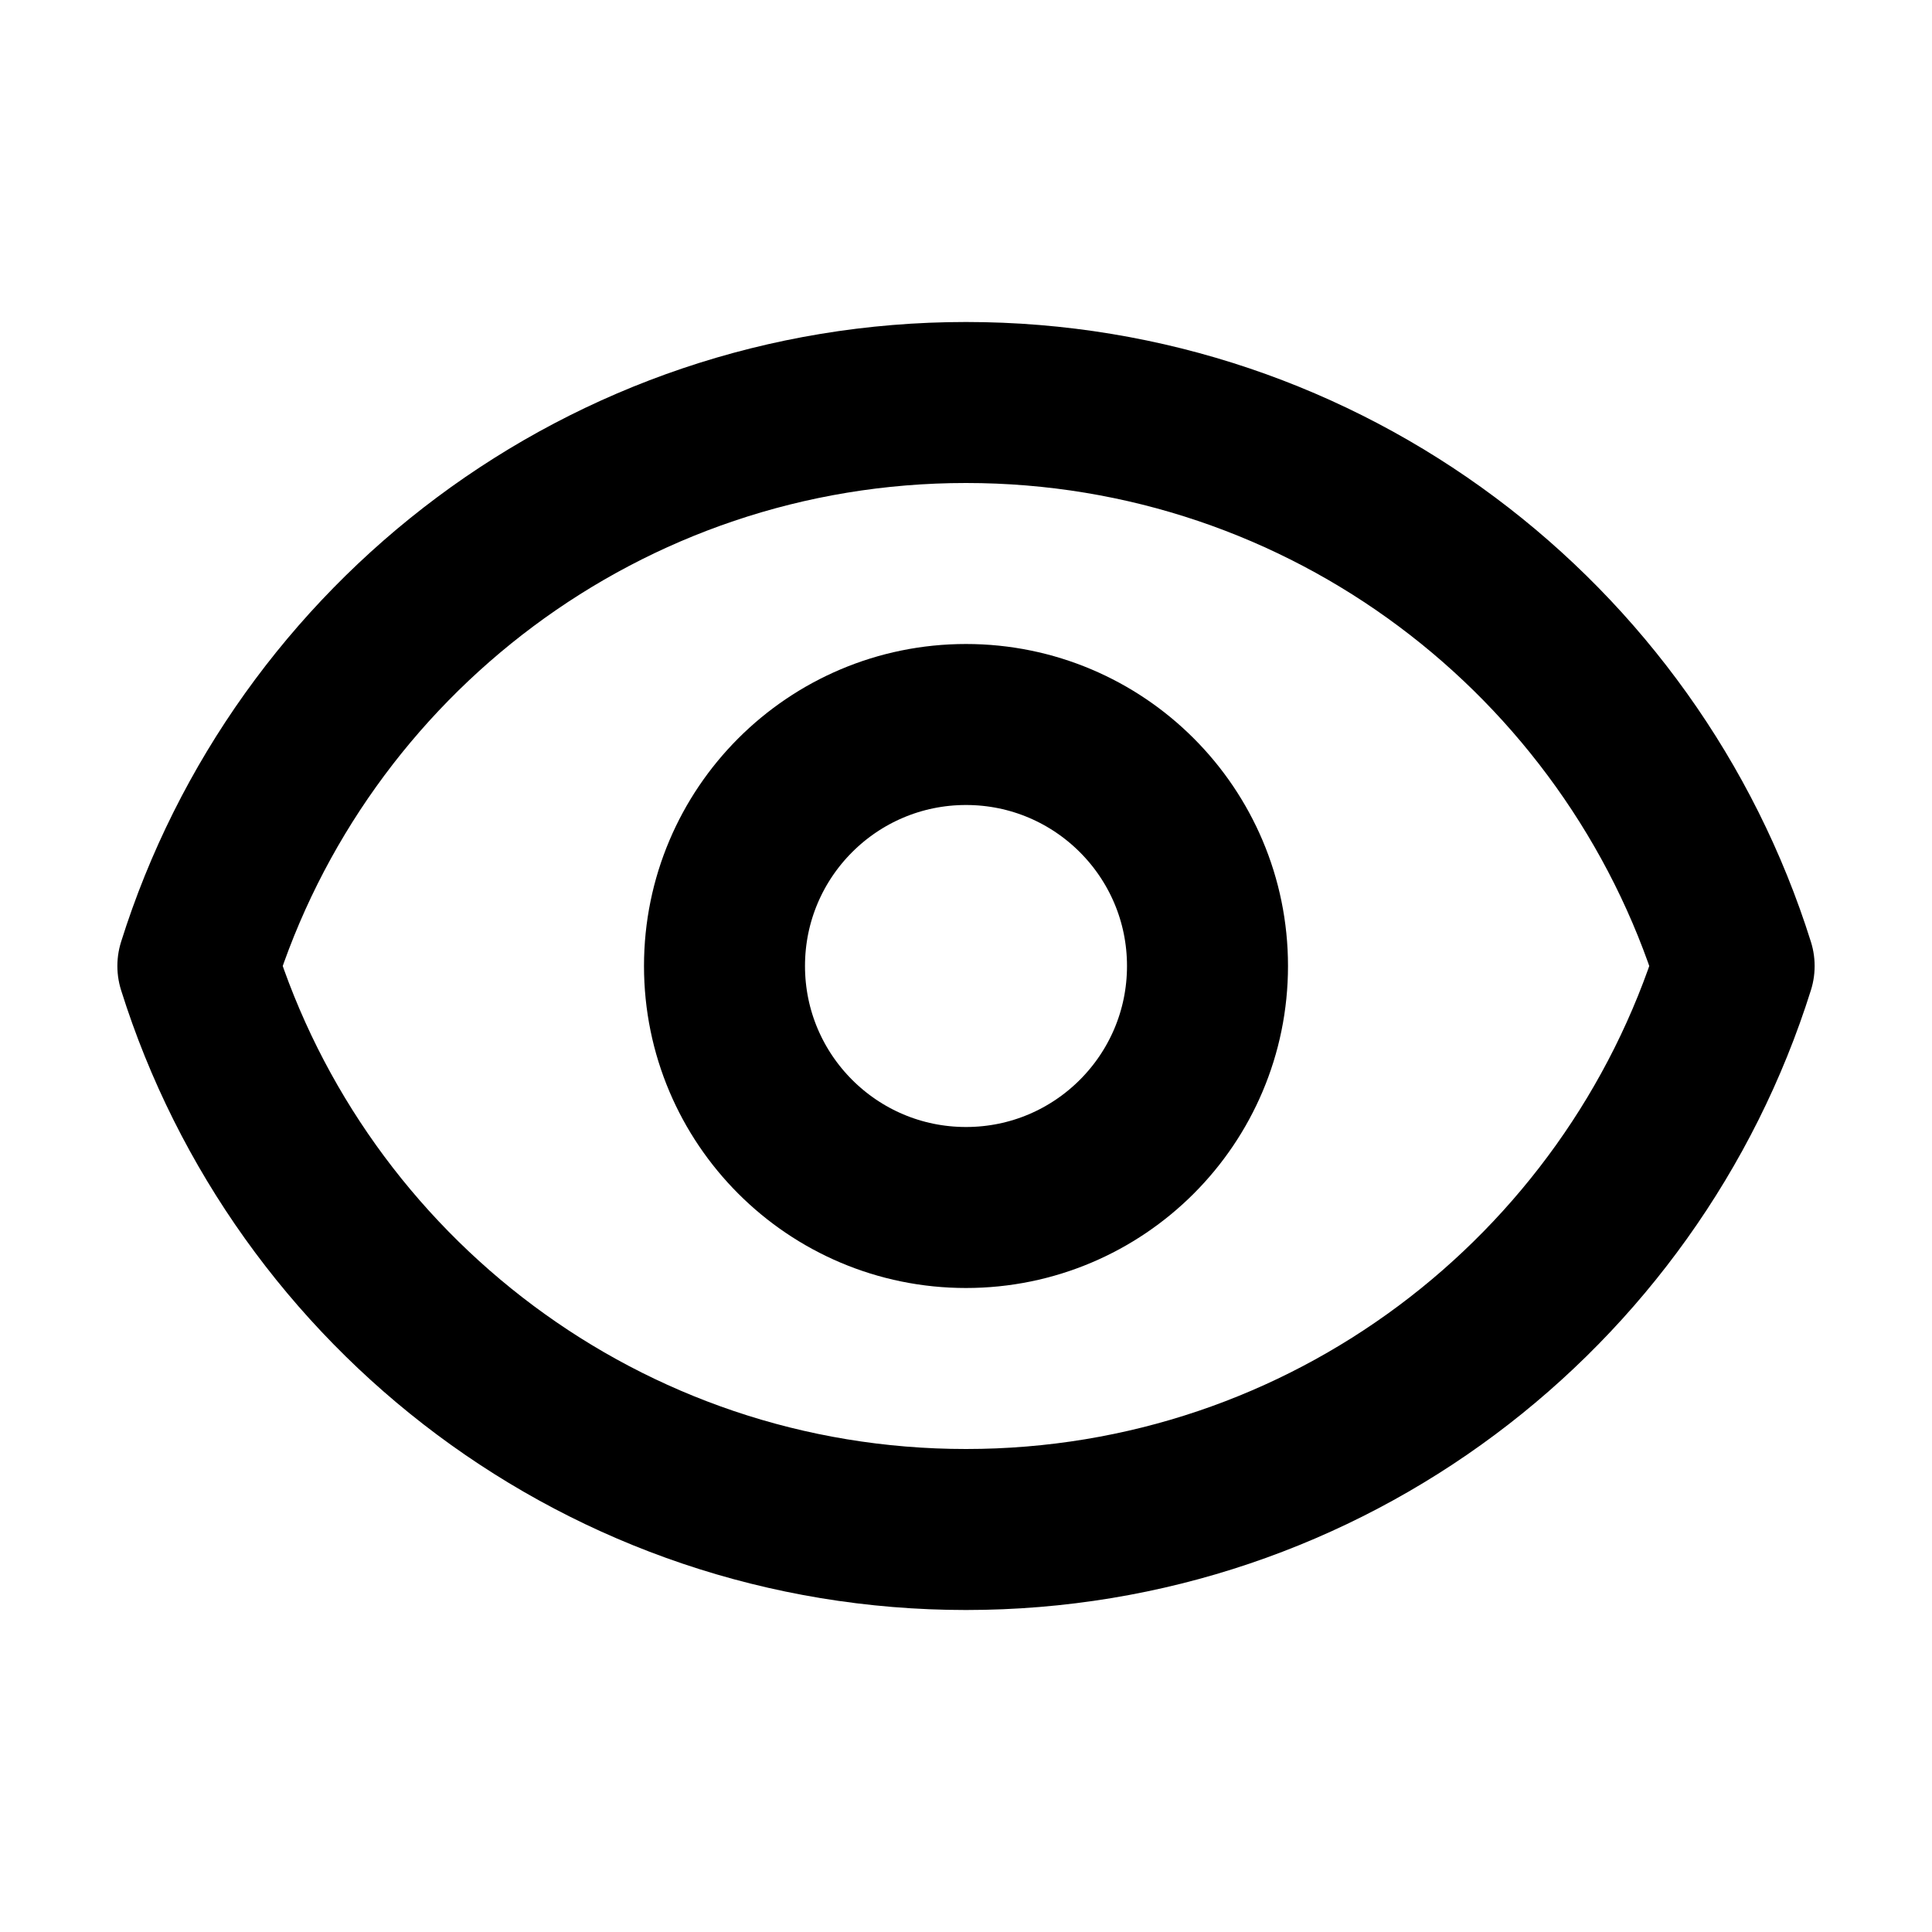
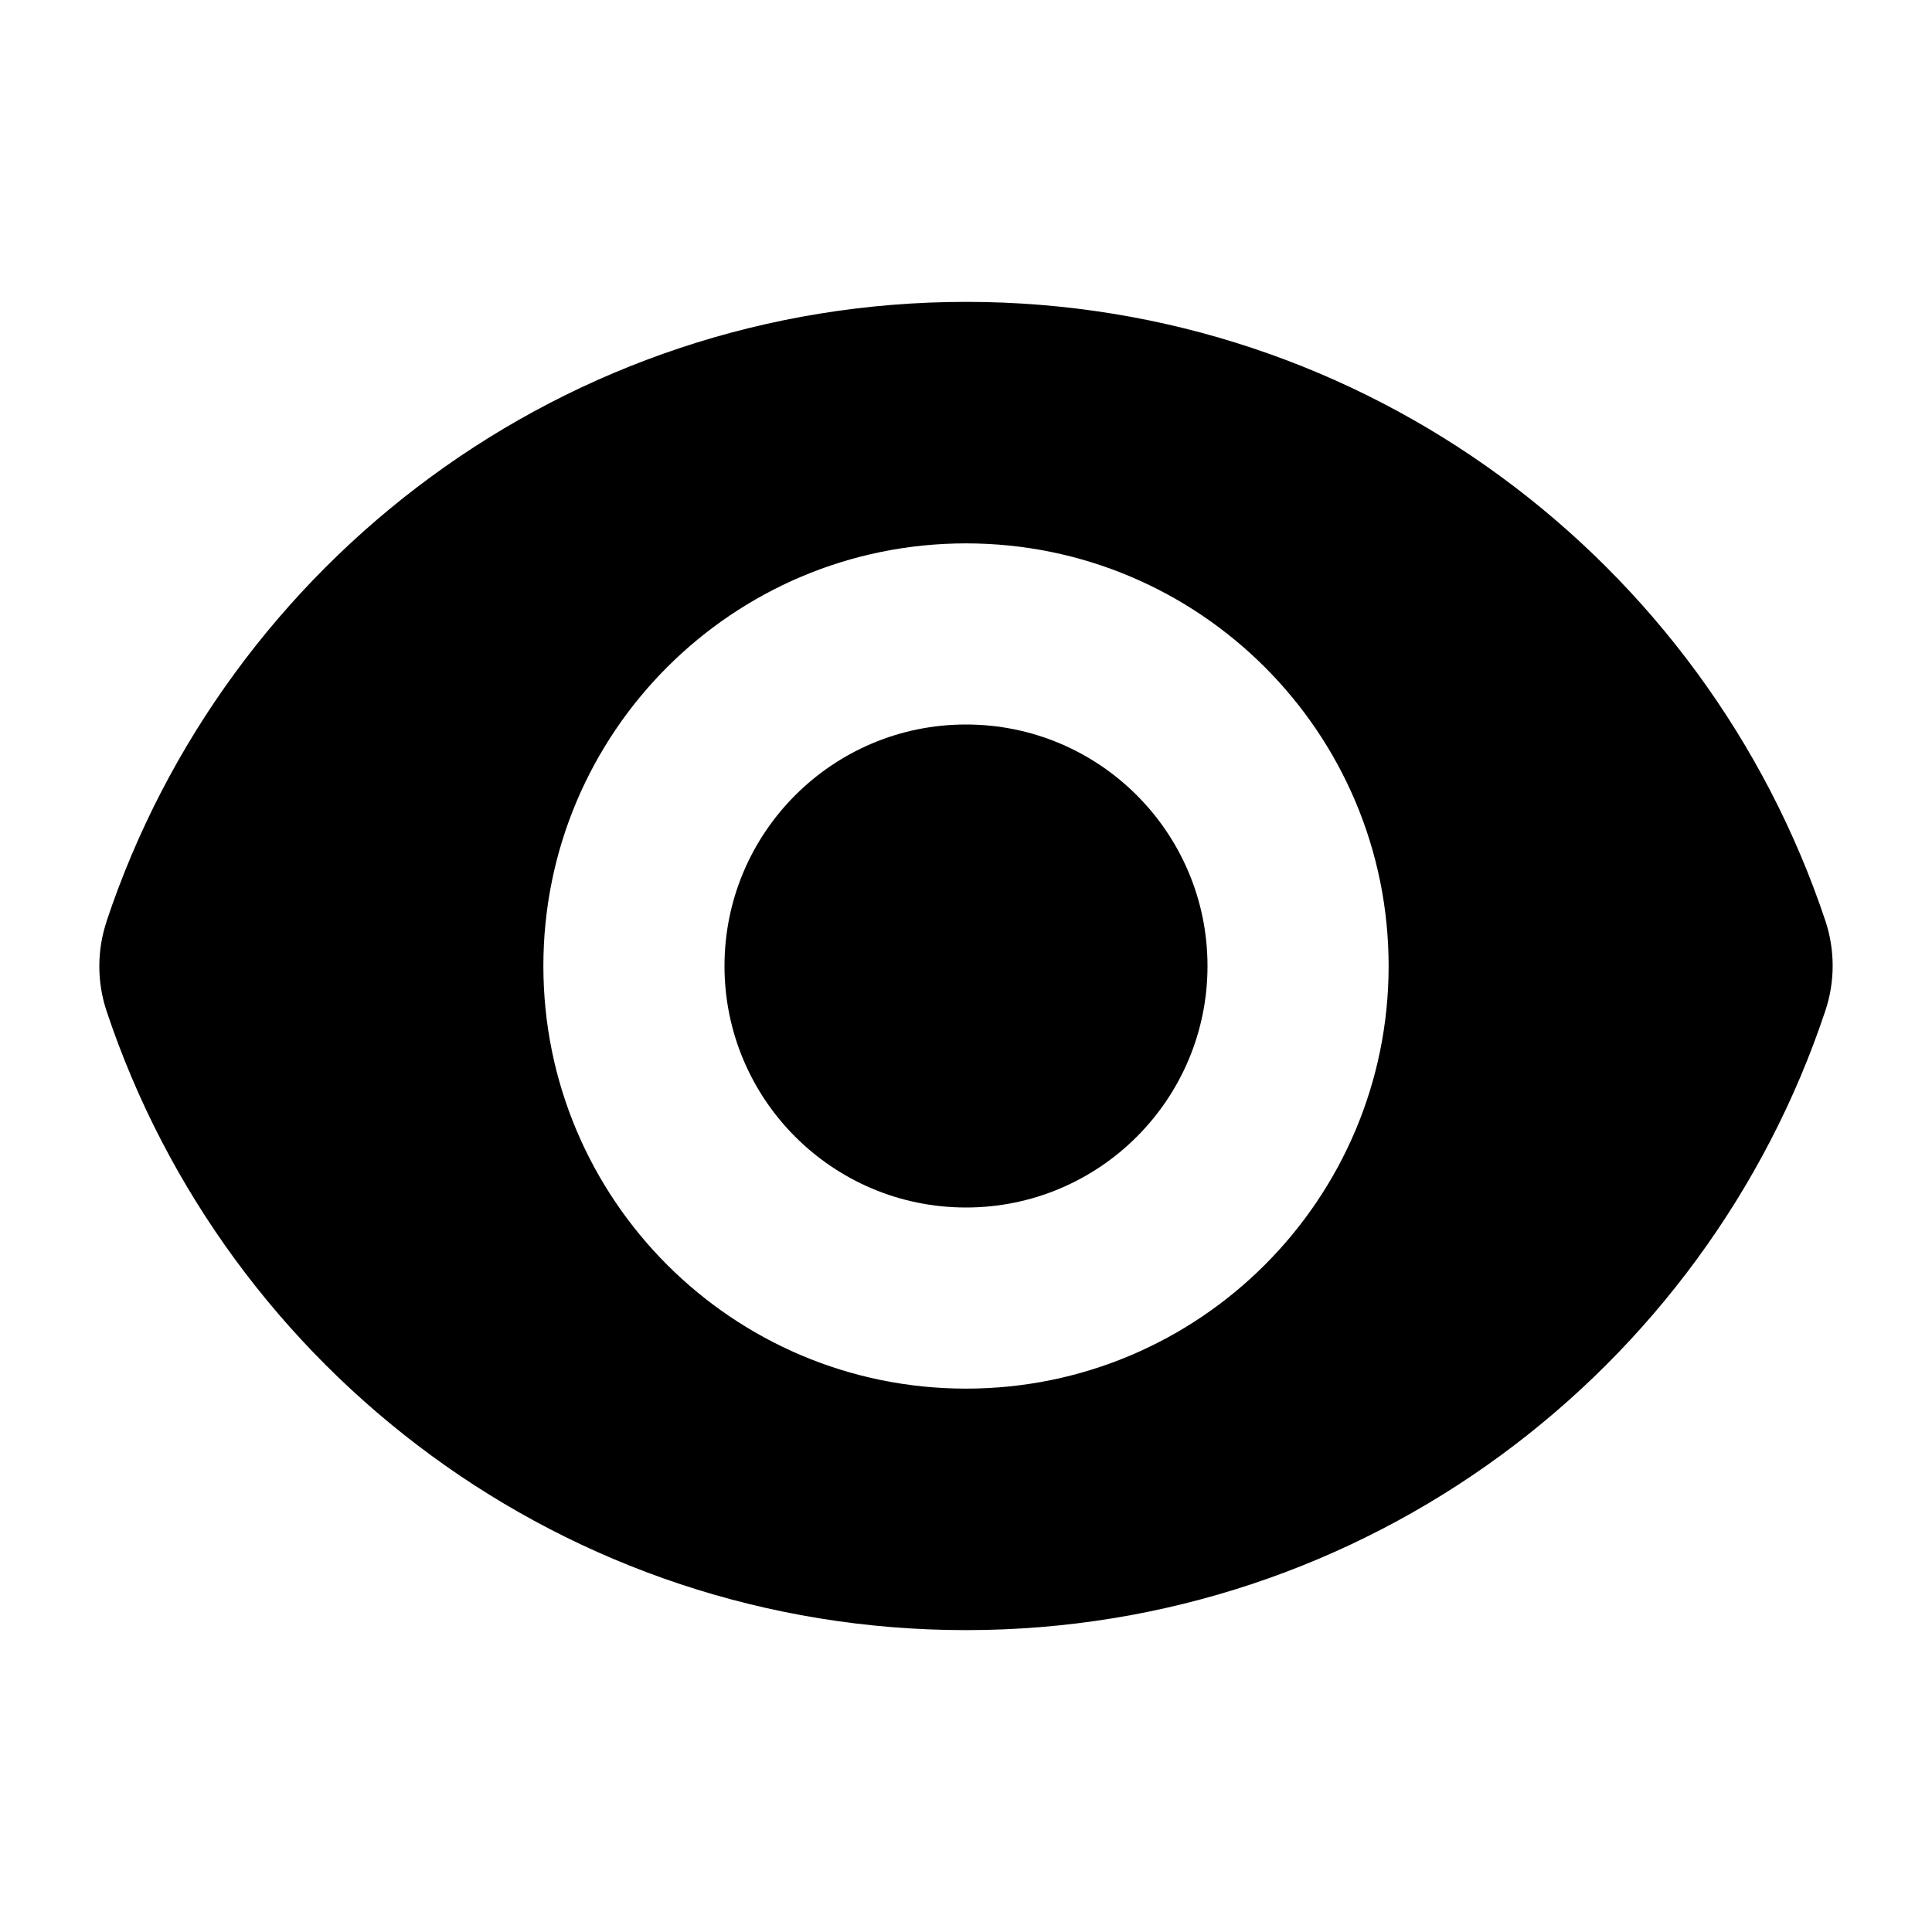
- <svg xmlns="http://www.w3.org/2000/svg" fill="none" viewBox="0 0 24 24" stroke="currentColor" stroke-width="2">
-   <path stroke-linecap="round" stroke-linejoin="round" d="M15 12a3 3 0 11-6 0 3 3 0 016 0z" />
-   <path stroke-linecap="round" stroke-linejoin="round" d="M2.458 12C3.732 7.943 7.523 5 12 5c4.478 0 8.268 2.943 9.542 7-1.274 4.057-5.064 7-9.542 7-4.477 0-8.268-2.943-9.542-7z" />
+ <svg xmlns="http://www.w3.org/2000/svg" viewBox="0 0 24 24" fill="currentColor" class="size-6">
+   <path d="M12 15a3 3 0 1 0 0-6 3 3 0 0 0 0 6Z" />
+   <path fill-rule="evenodd" d="M1.323 11.447C2.811 6.976 7.028 3.75 12.001 3.75c4.97 0 9.185 3.223 10.675 7.69.12.362.12.752 0 1.113-1.487 4.471-5.705 7.697-10.677 7.697-4.97 0-9.186-3.223-10.675-7.69a1.762 1.762 0 0 1 0-1.113ZM17.25 12a5.25 5.25 0 1 1-10.5 0 5.25 5.25 0 0 1 10.5 0Z" clip-rule="evenodd" />
</svg>
